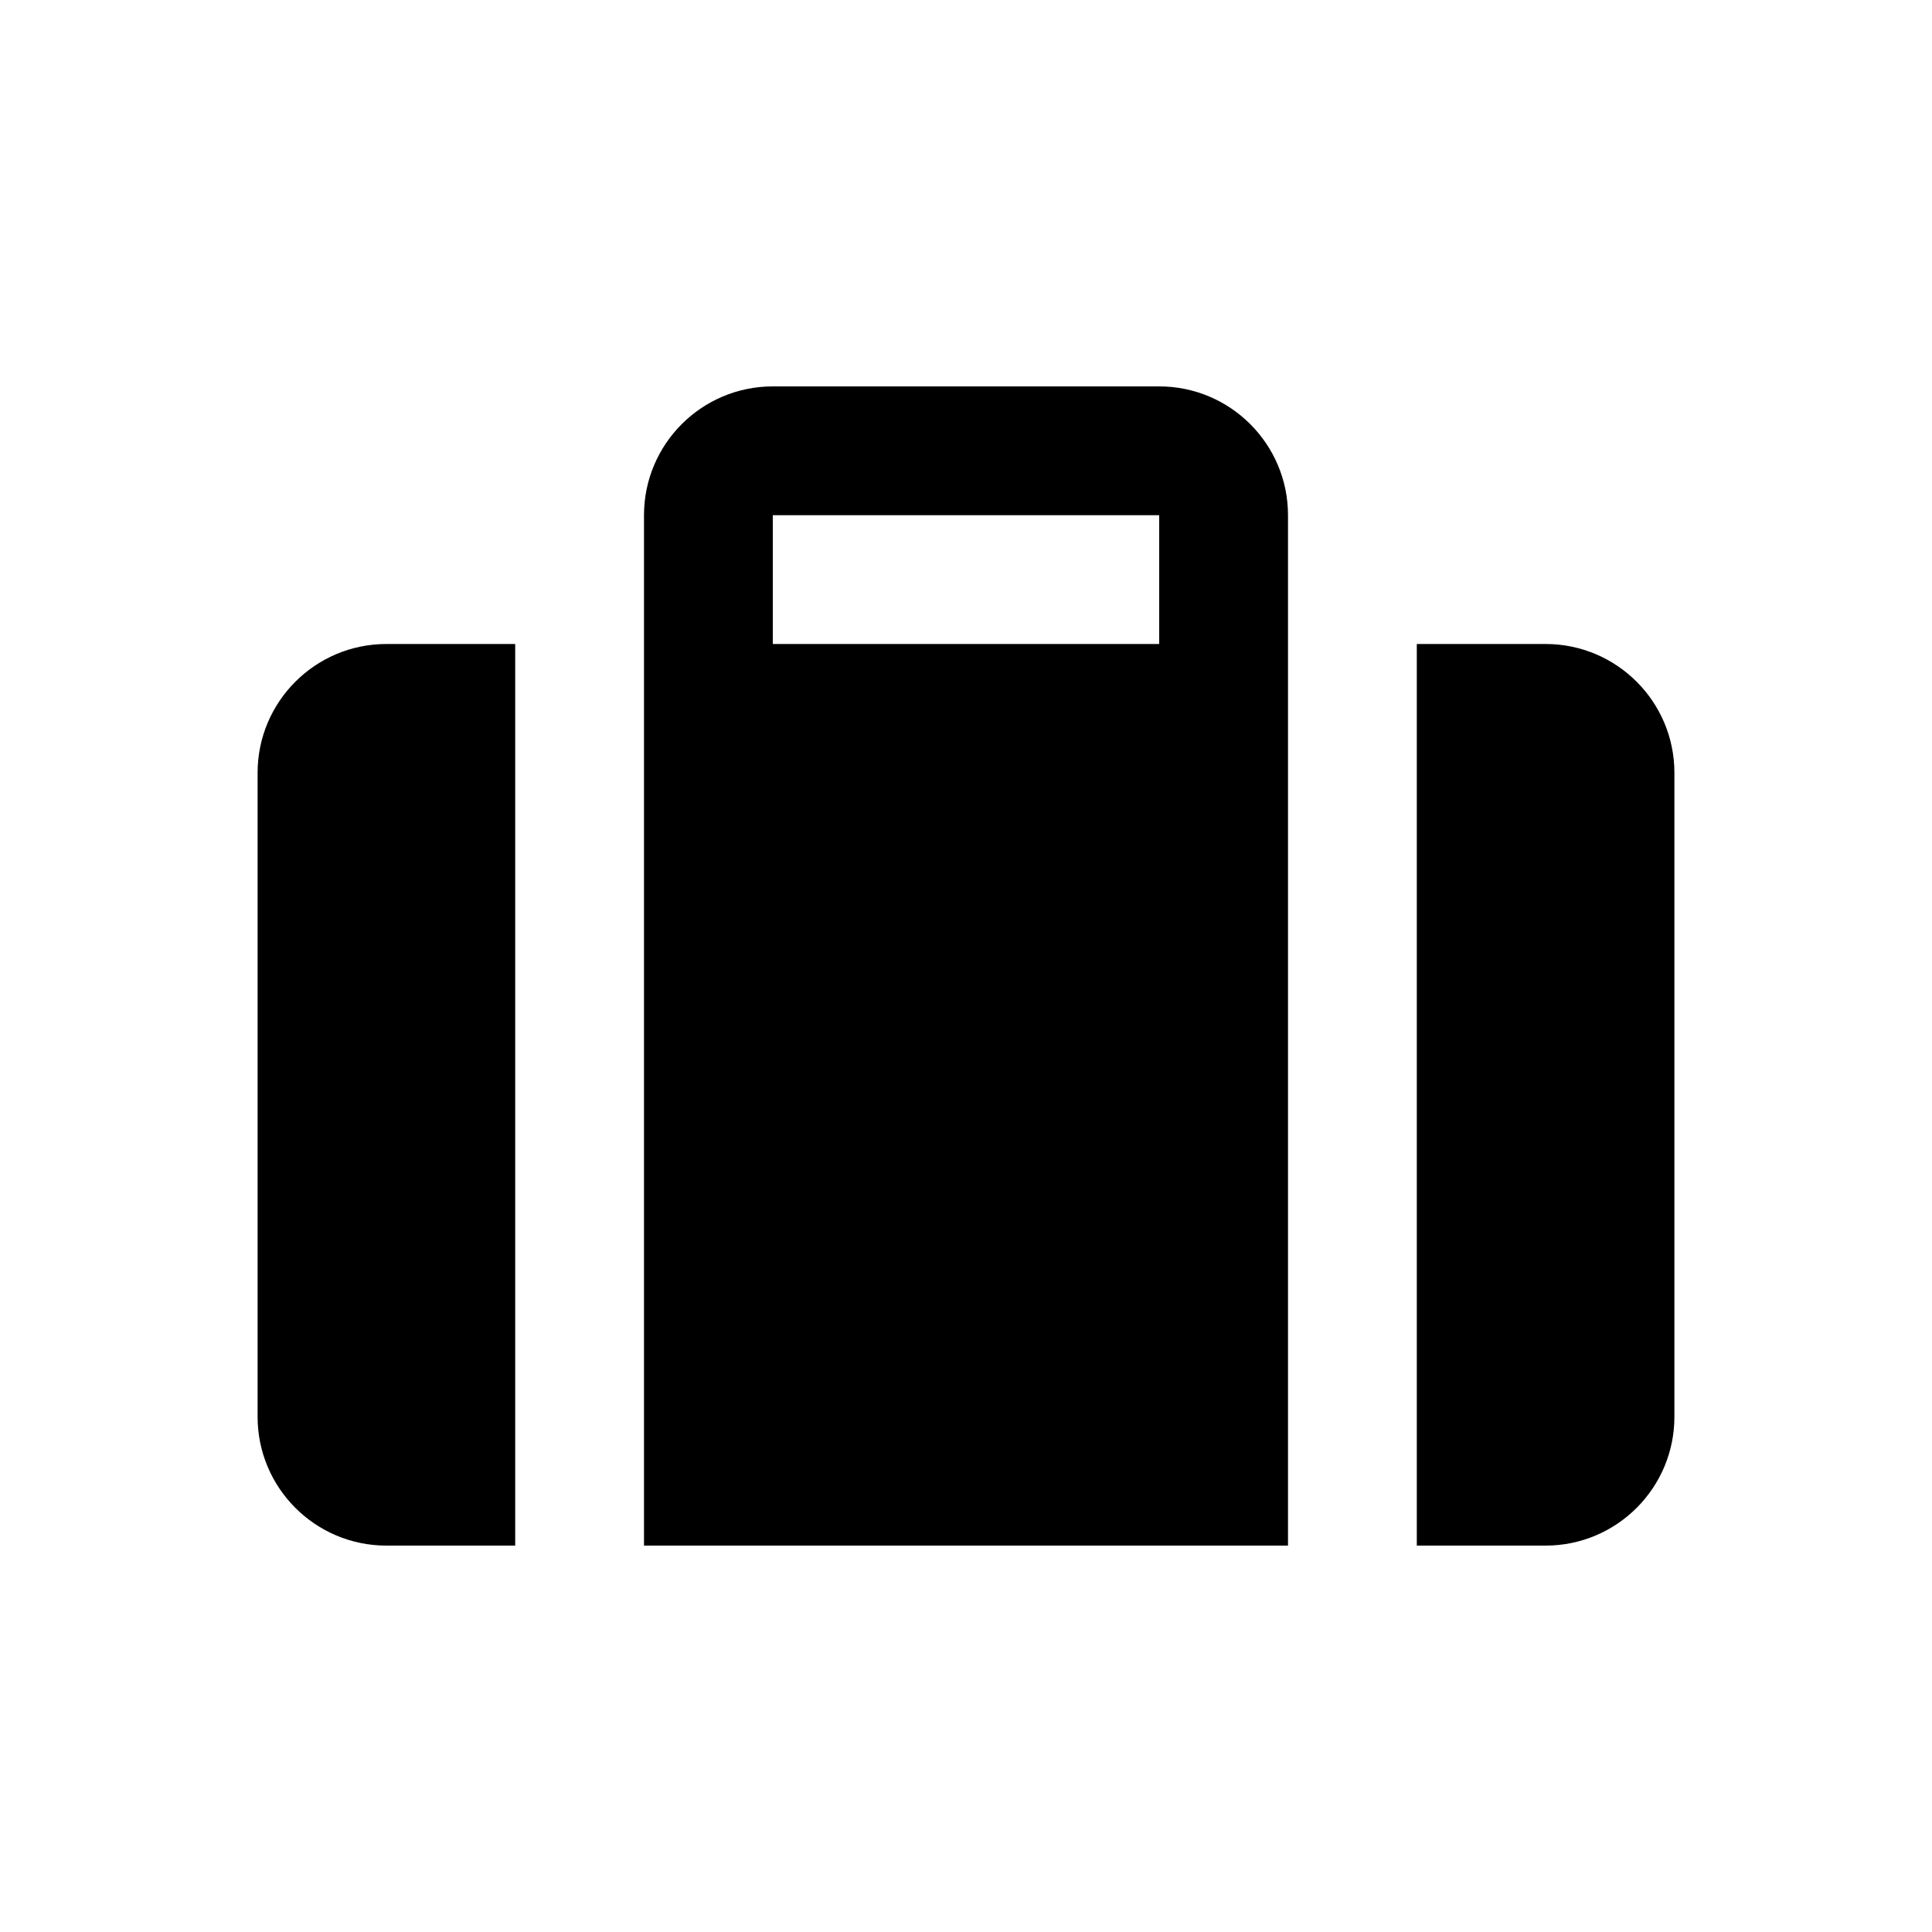
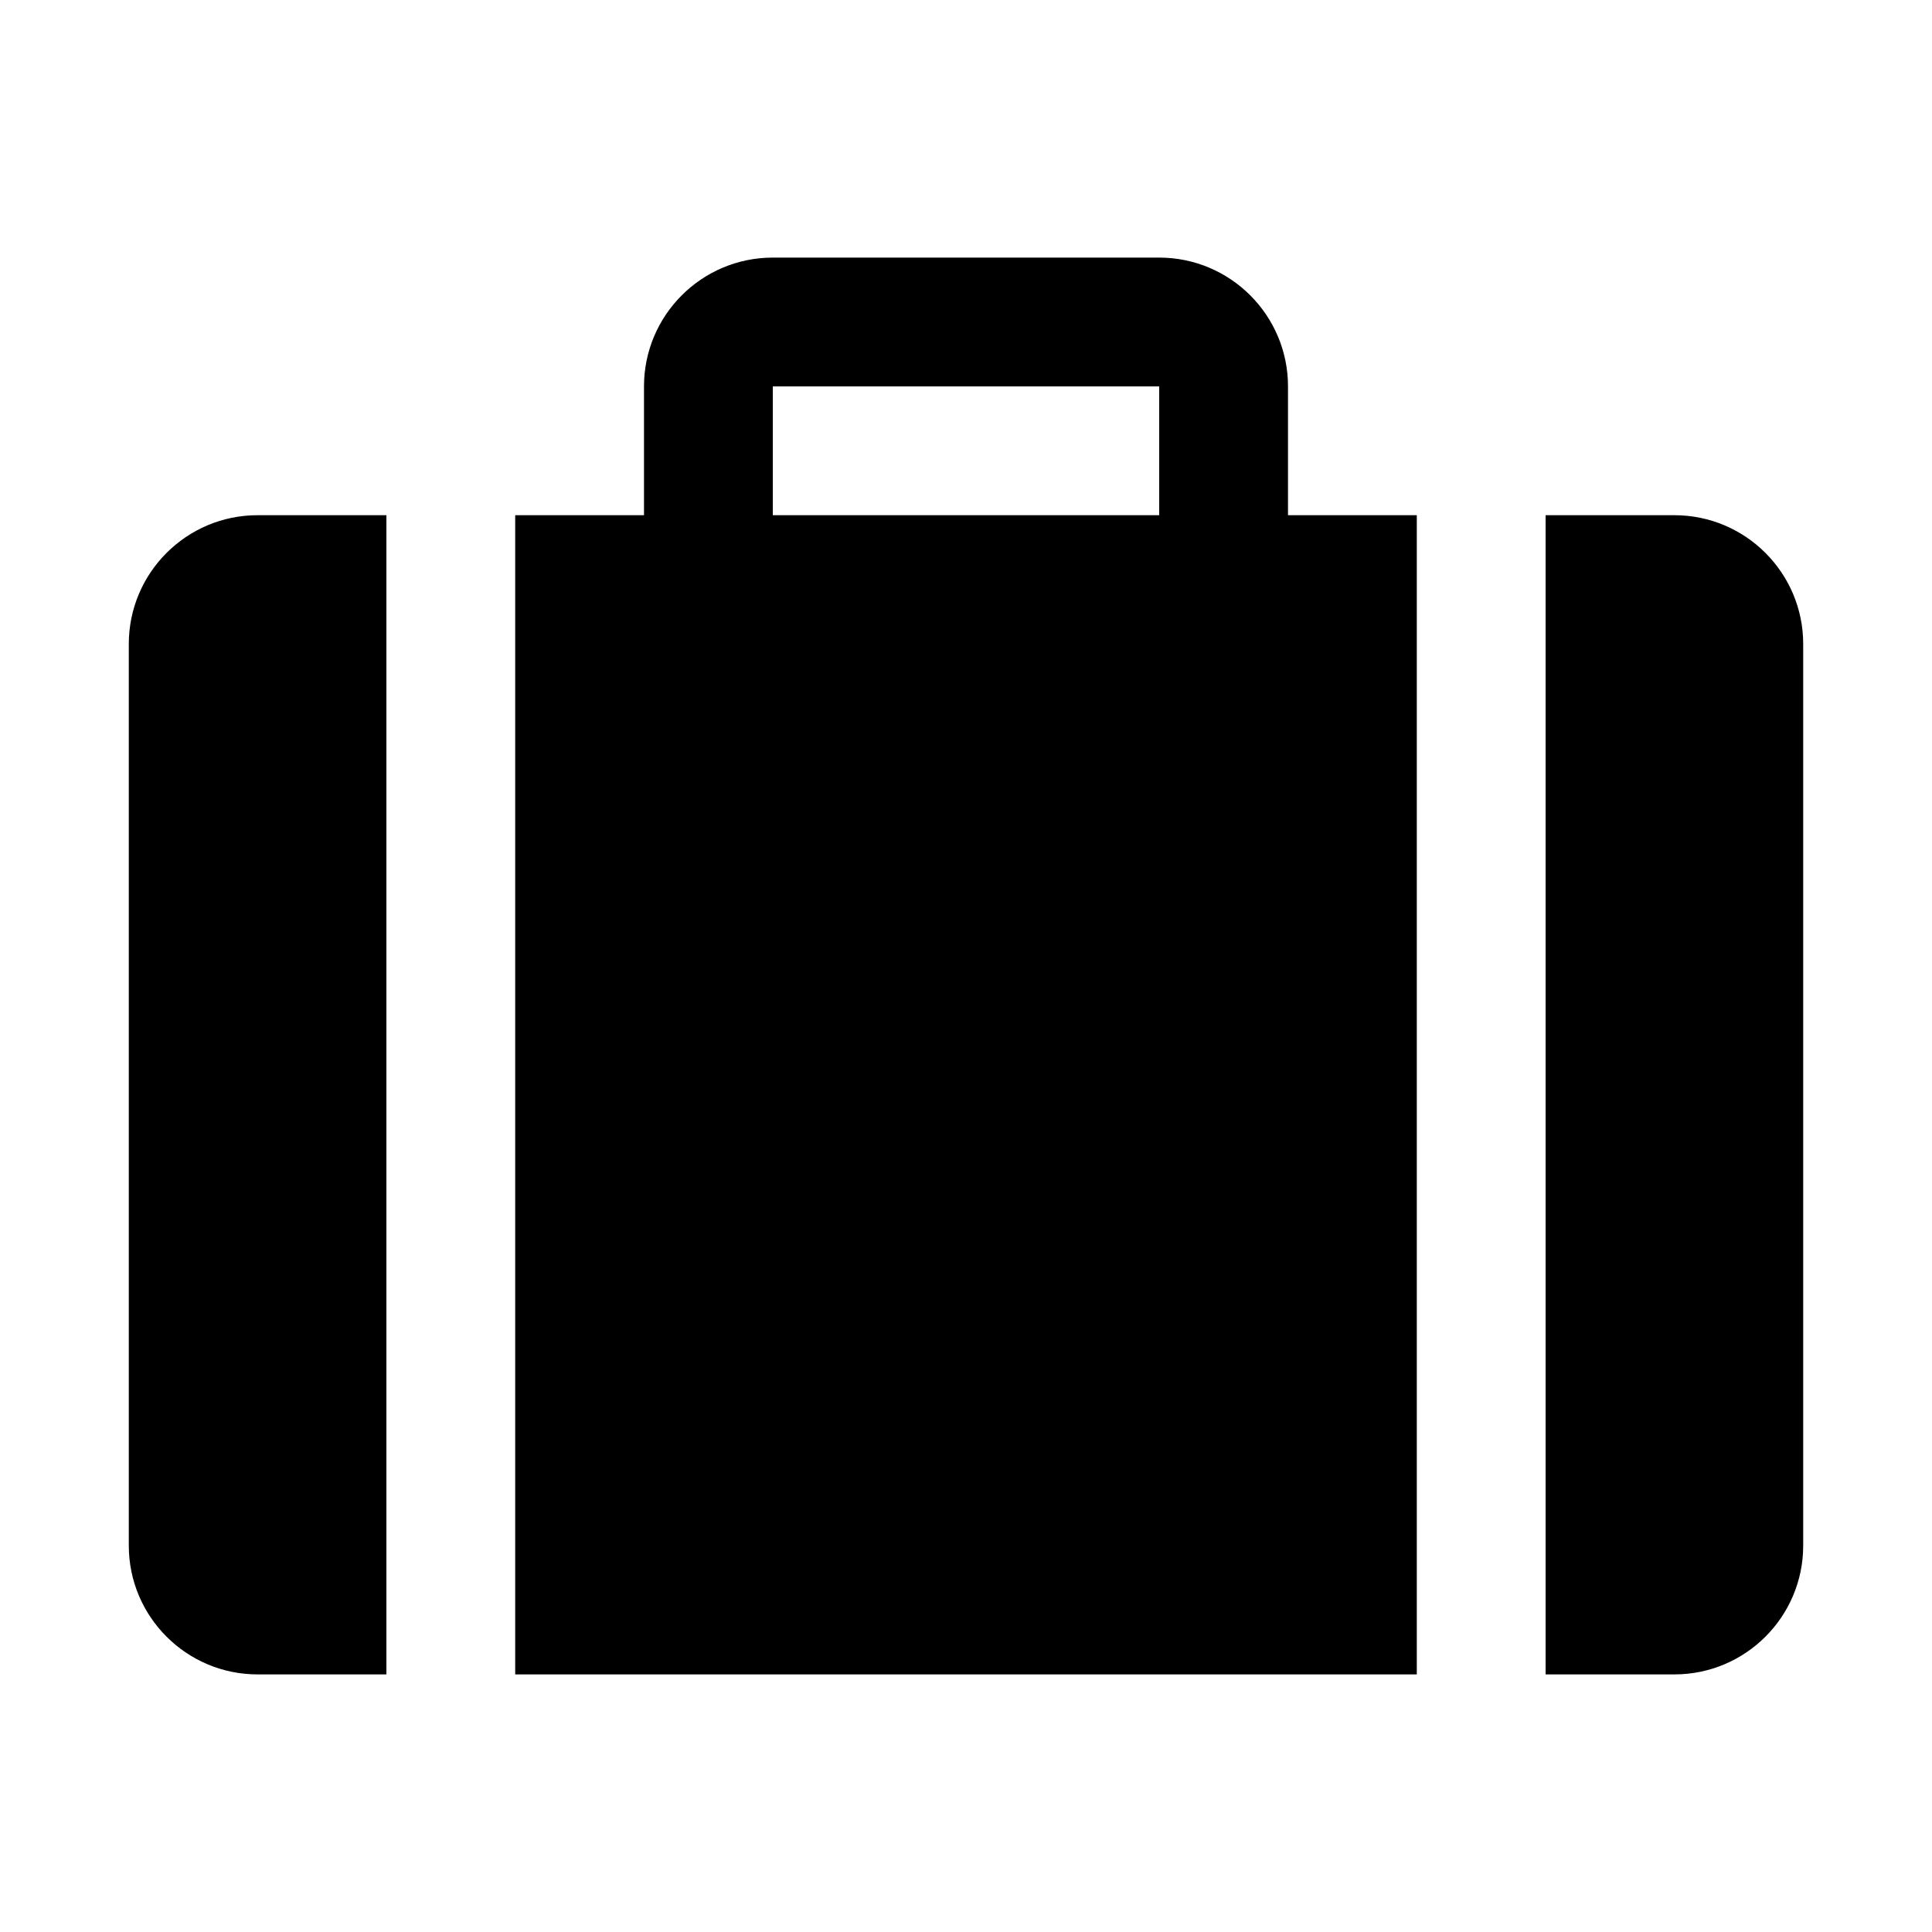
<svg xmlns="http://www.w3.org/2000/svg" width="15px" height="15px" viewBox="0 0 15 15" version="1.1">
-   <path d="M10,5 L10,12 L5,12 L5,5 L10,5 Z M11,5 L12,5 C12.552,5 13,5.448 13,6 L13,11 C13,11.552 12.552,12 12,12 L11,12 L11,5 Z M4,5 L4,12 L3,12 C2.448,12 2,11.552 2,11 L2,6 C2,5.448 2.448,5 3,5 L4,5 Z M9,5 L9,4 L6,4 L6,5 L5,5 L5,4 C5,3.448 5.448,3 6,3 L9,3 C9.552,3 10,3.448 10,4 L10,5 L9,5 Z" />
+   <path d="M11,13 L4,13 L4,4 L5,4 L5,3 C5,2.448 5.448,2 6,2 L9,2 C9.552,2 10,2.448 10,3 L10,4 L11,4 L11,13 Z M12,13 L12,4 L13,4 C13.552,4 14,4.448 14,5 L14,12 C14,12.552 13.552,13 13,13 L12,13 Z M3,13 L2,13 C1.448,13 1,12.552 1,12 L1,5 C1,4.448 1.448,4 2,4 L3,4 L3,13 Z M6,4 L9,4 L9,3 L6,3 L6,4 Z" />
</svg>
